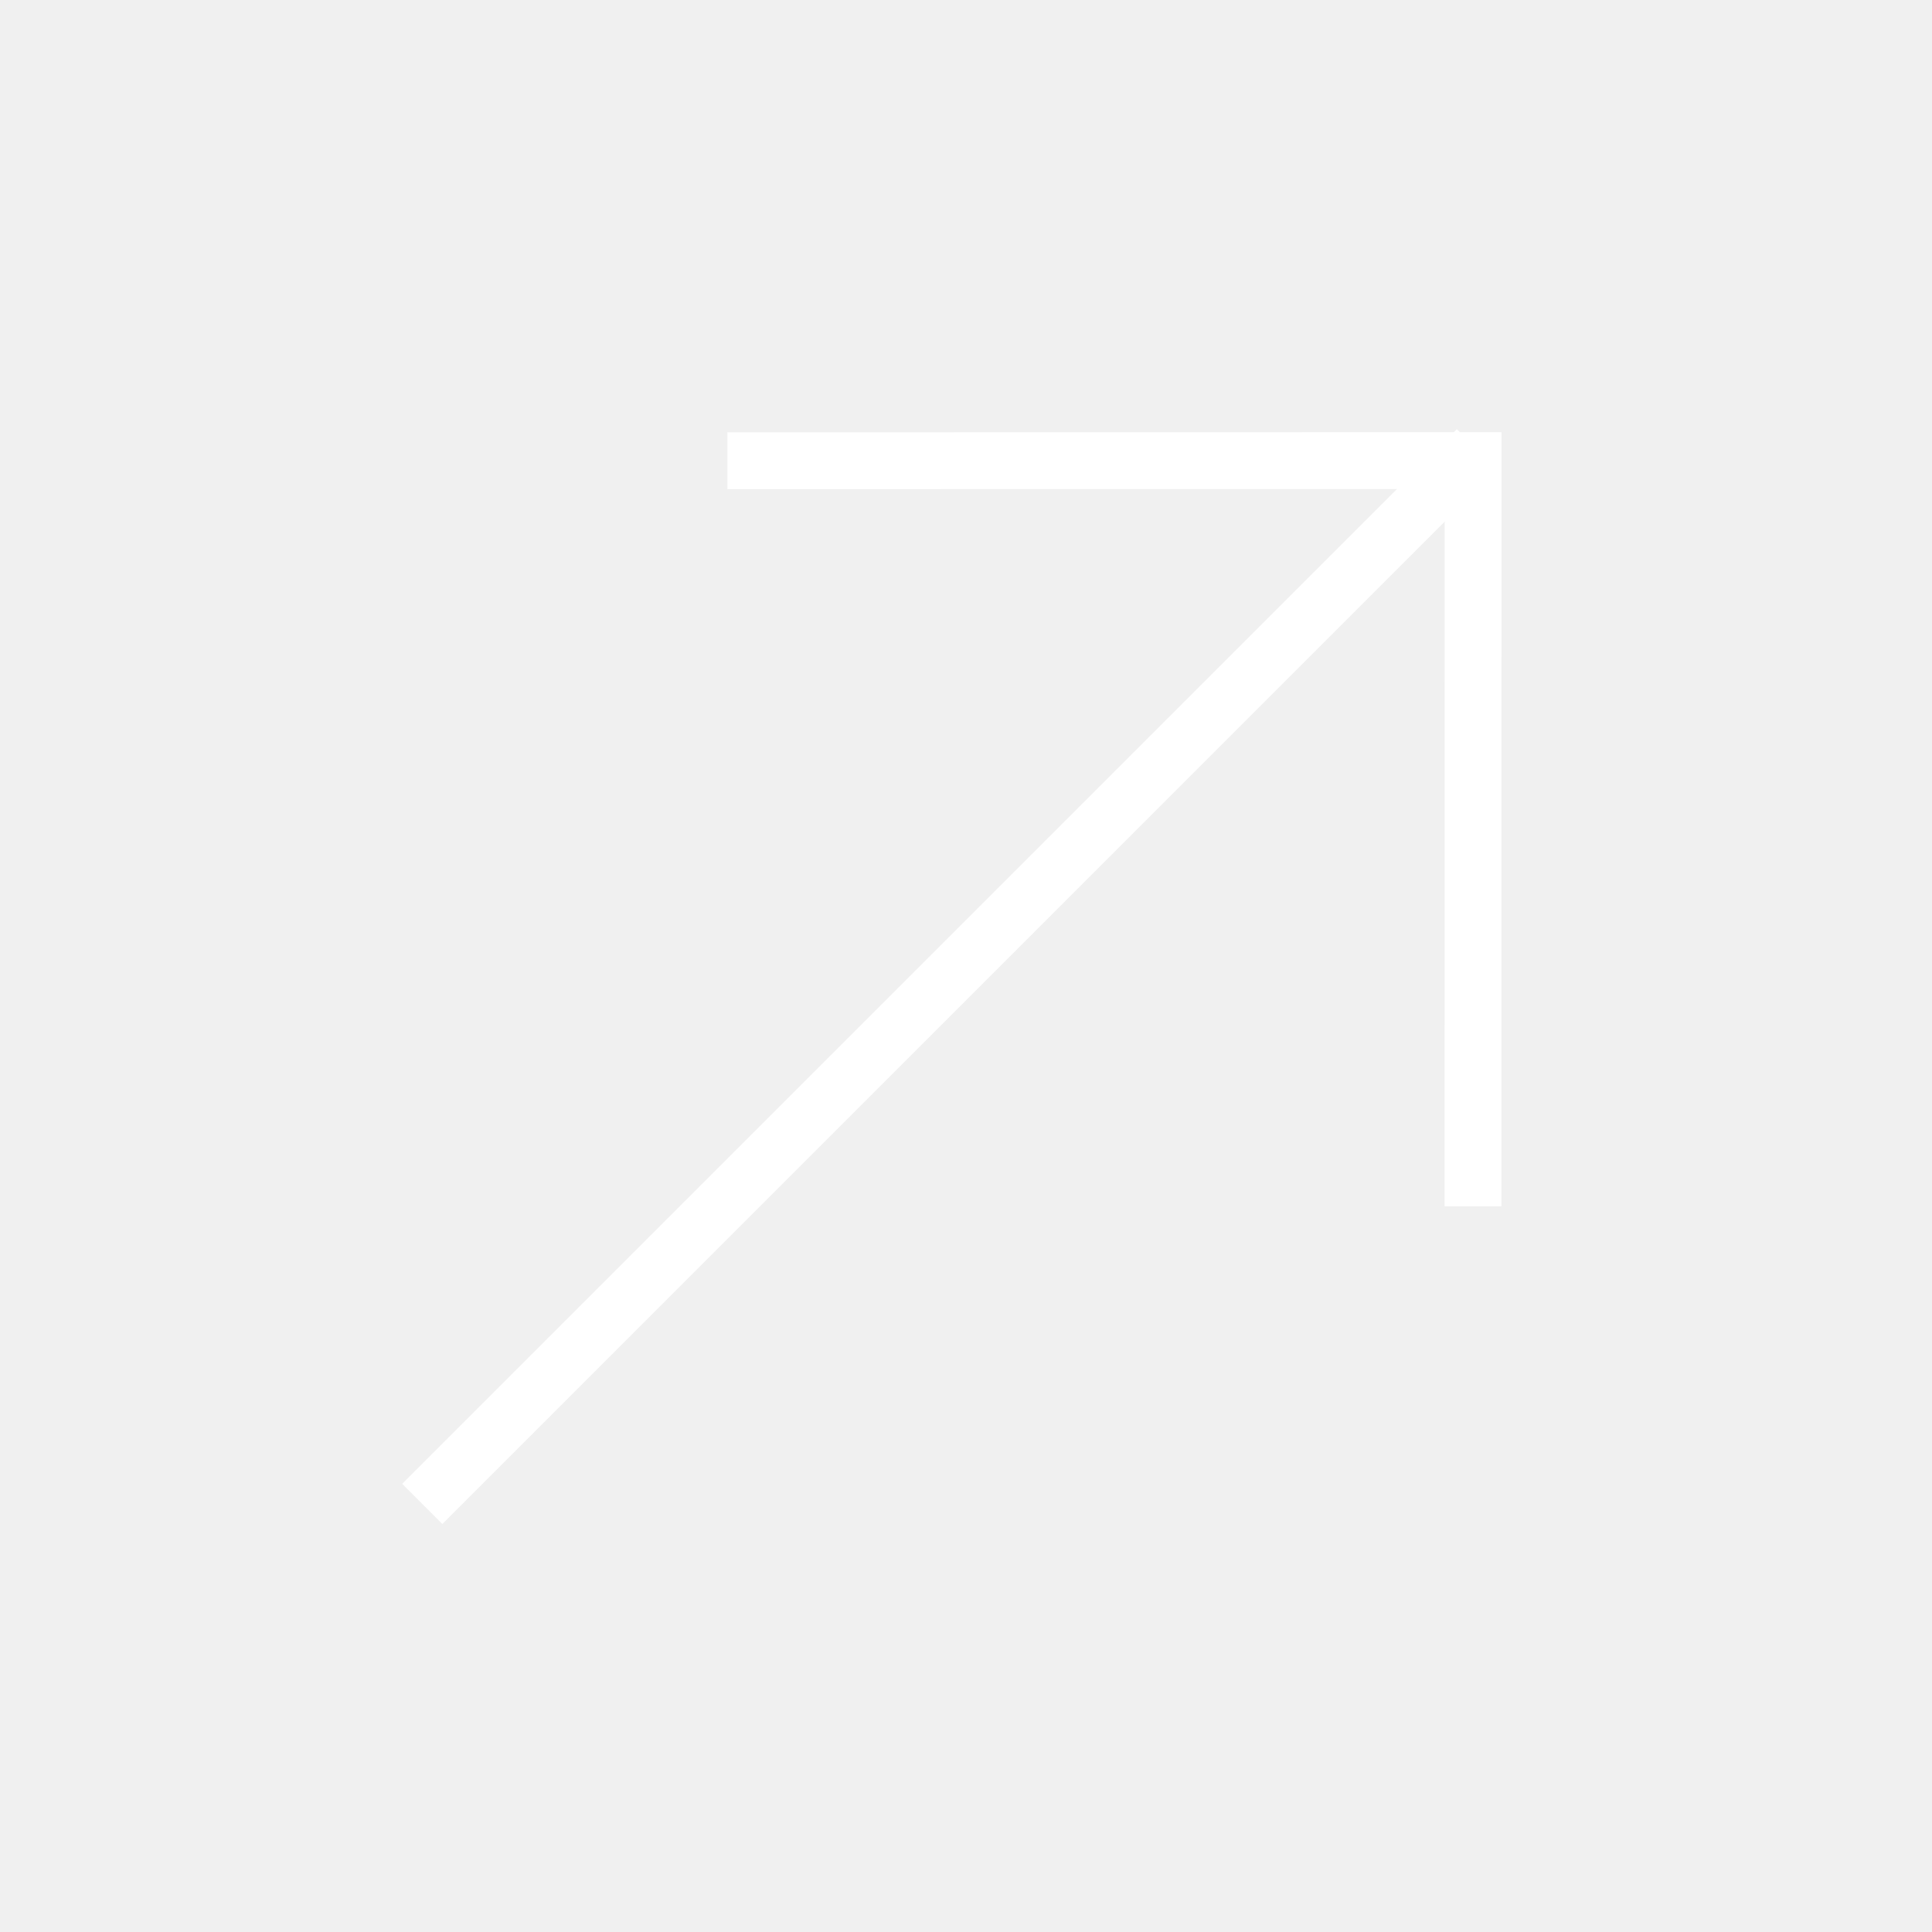
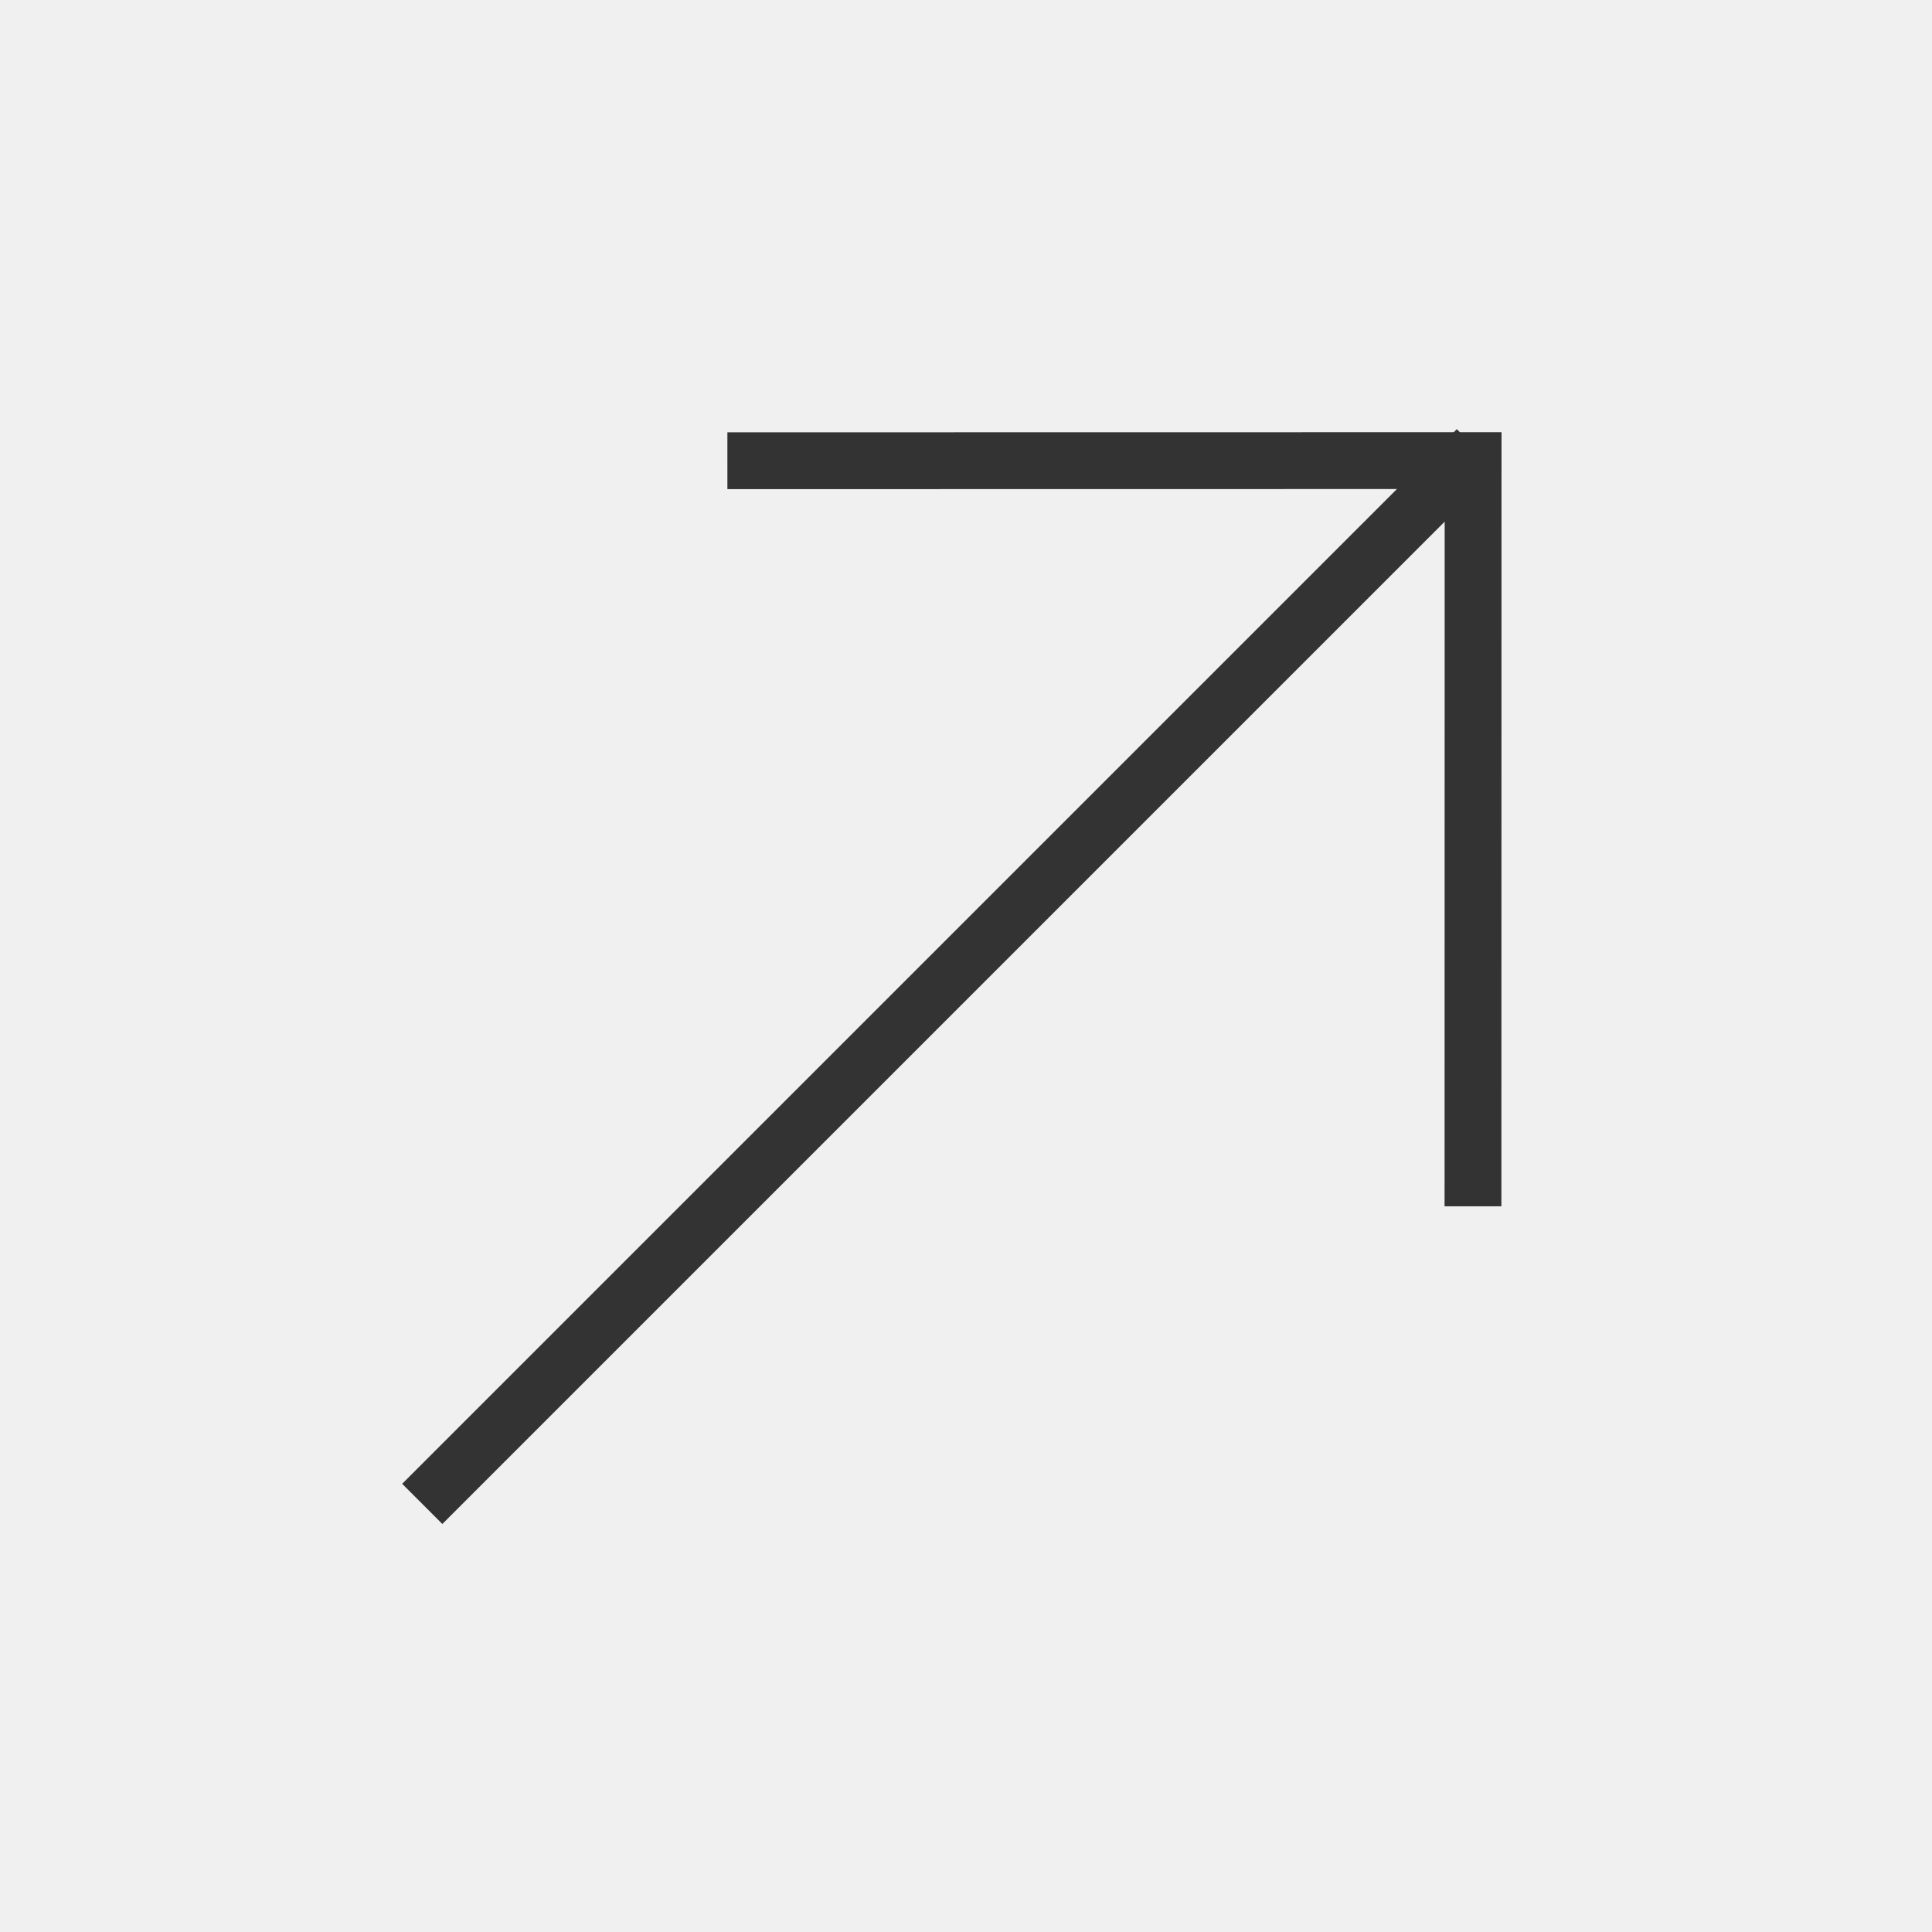
<svg xmlns="http://www.w3.org/2000/svg" width="34" height="34" viewBox="0 0 34 34" fill="none">
-   <path d="M7.431 26.466L25.991 7.906" stroke="white" stroke-width="1" />
-   <path d="M12.801 8.108L25.924 8.106L25.922 21.229" stroke="white" stroke-width="1" />
+   <path d="M7.431 26.466L25.991 7.906" stroke="#333333" stroke-width="1" />
+   <path d="M12.801 8.108L25.924 8.106L25.922 21.229" stroke="#333333" stroke-width="1" />
</svg>
